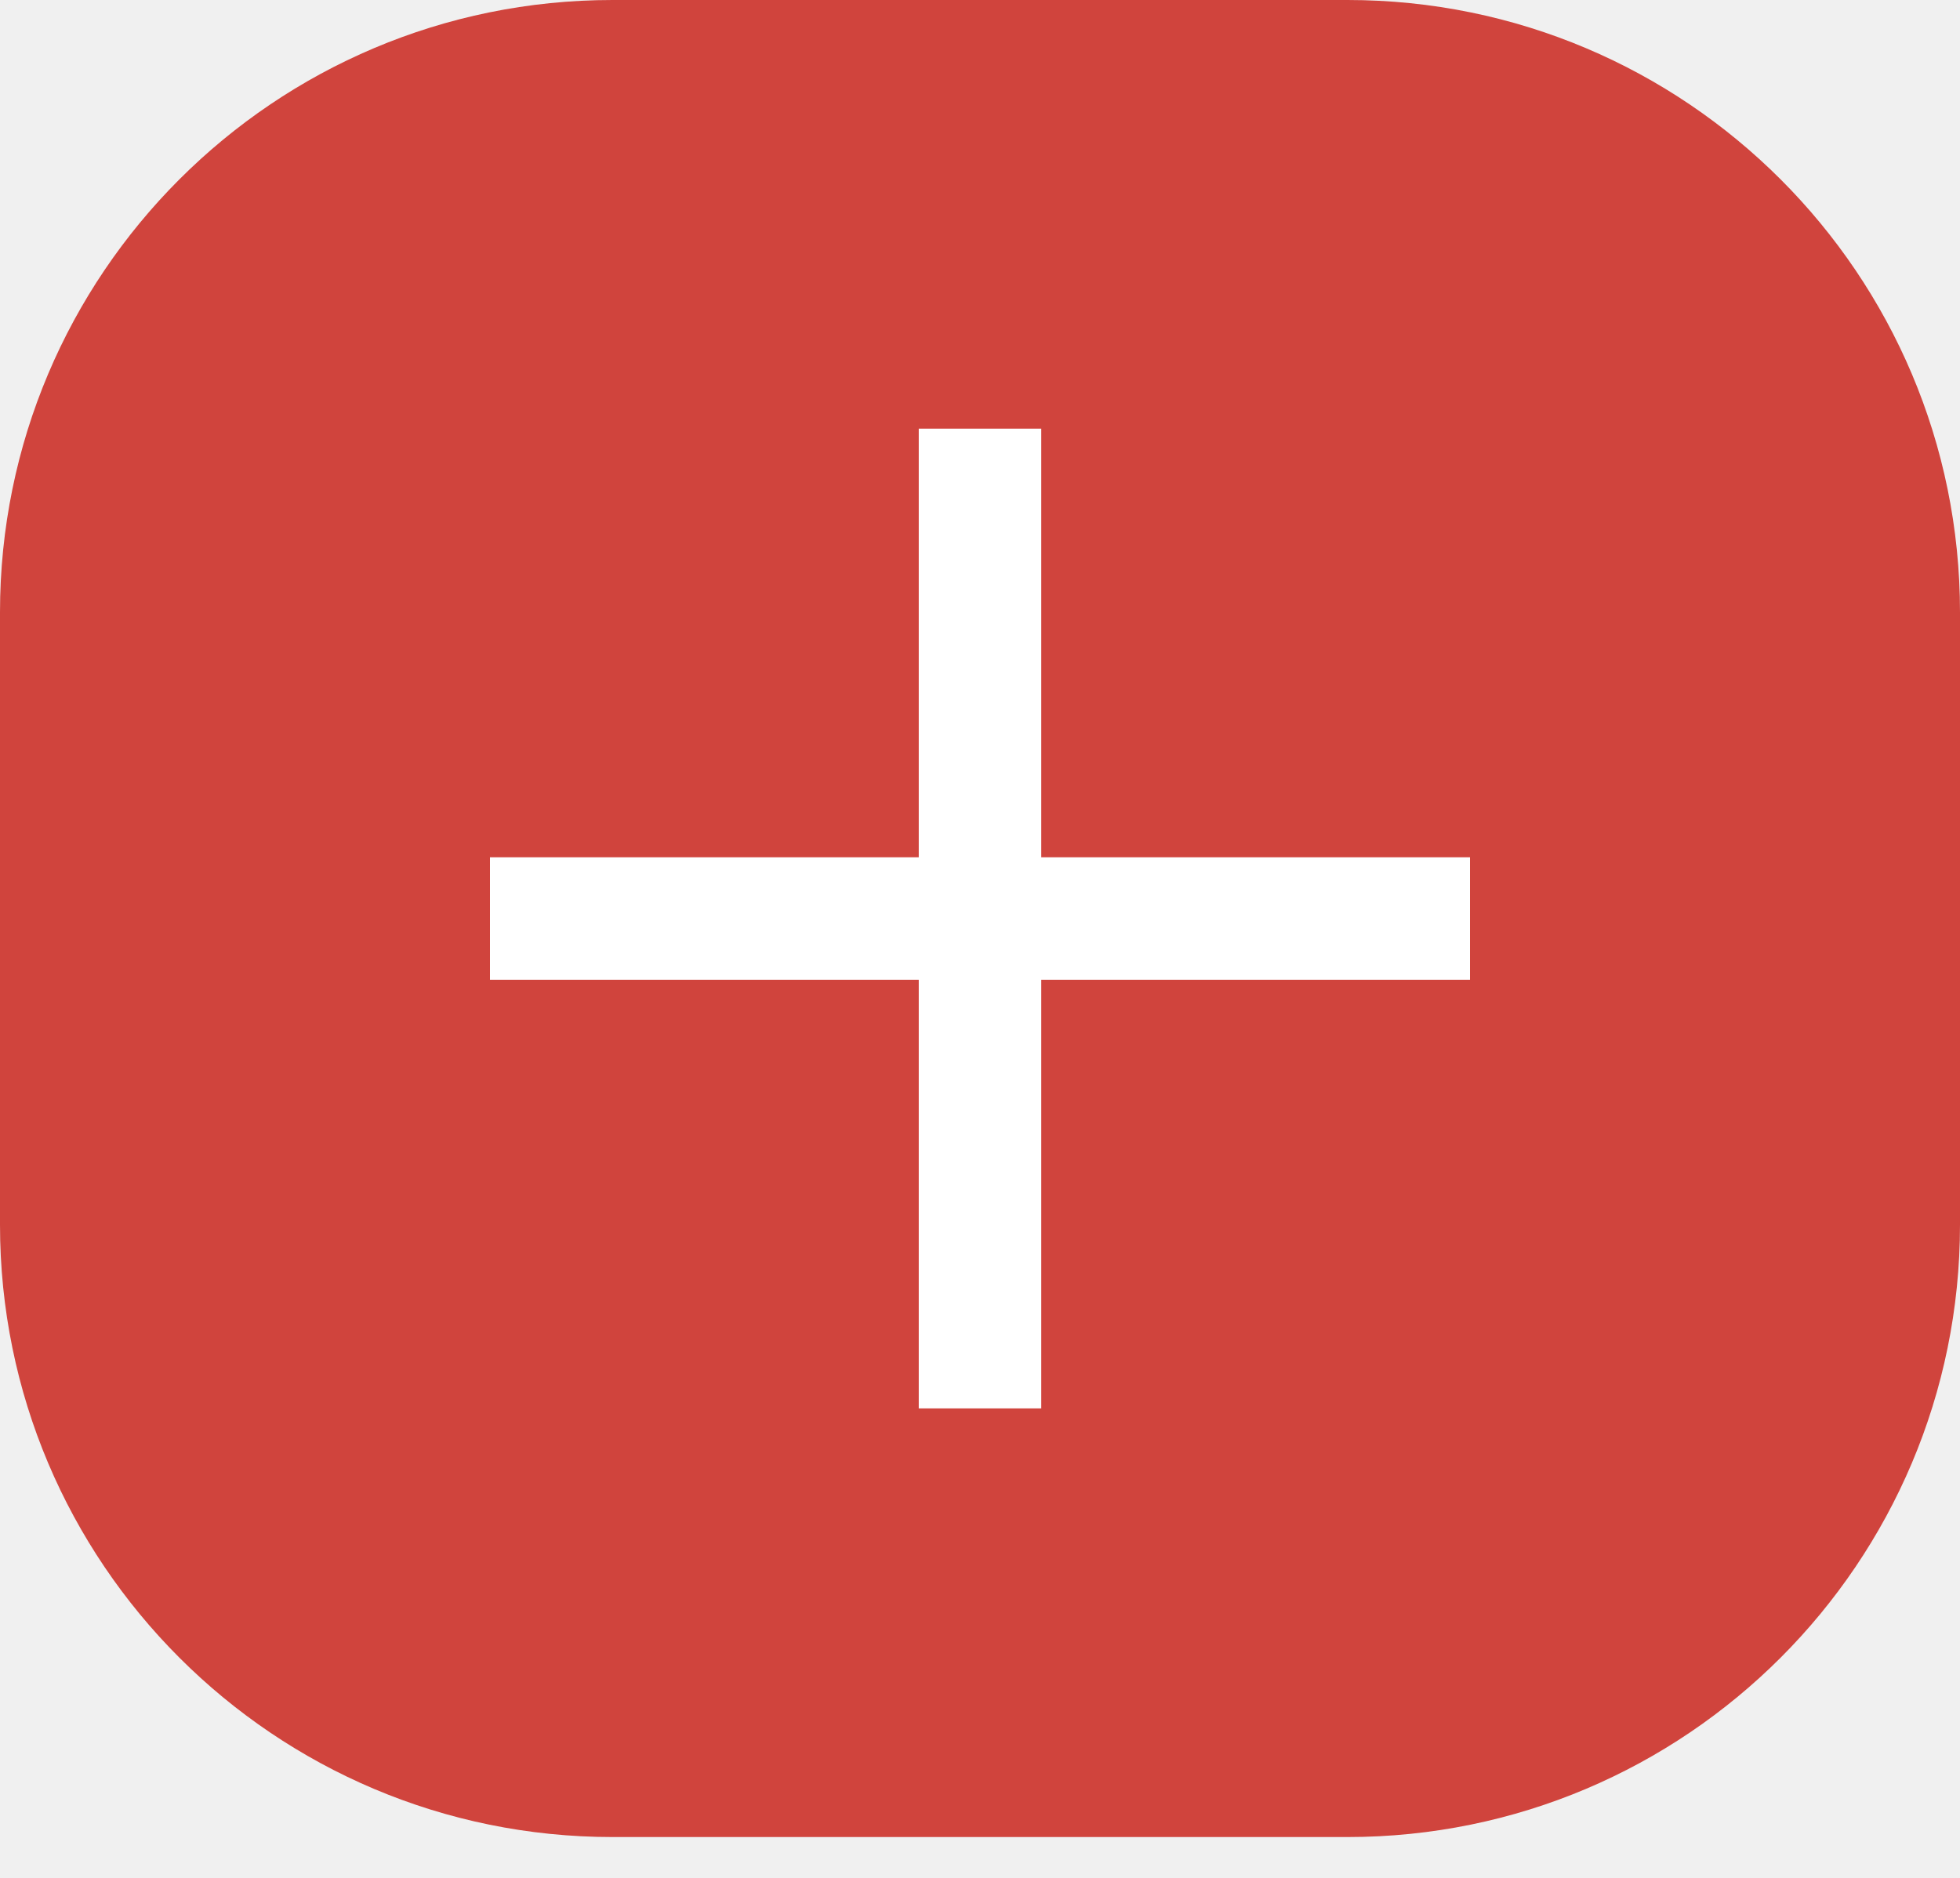
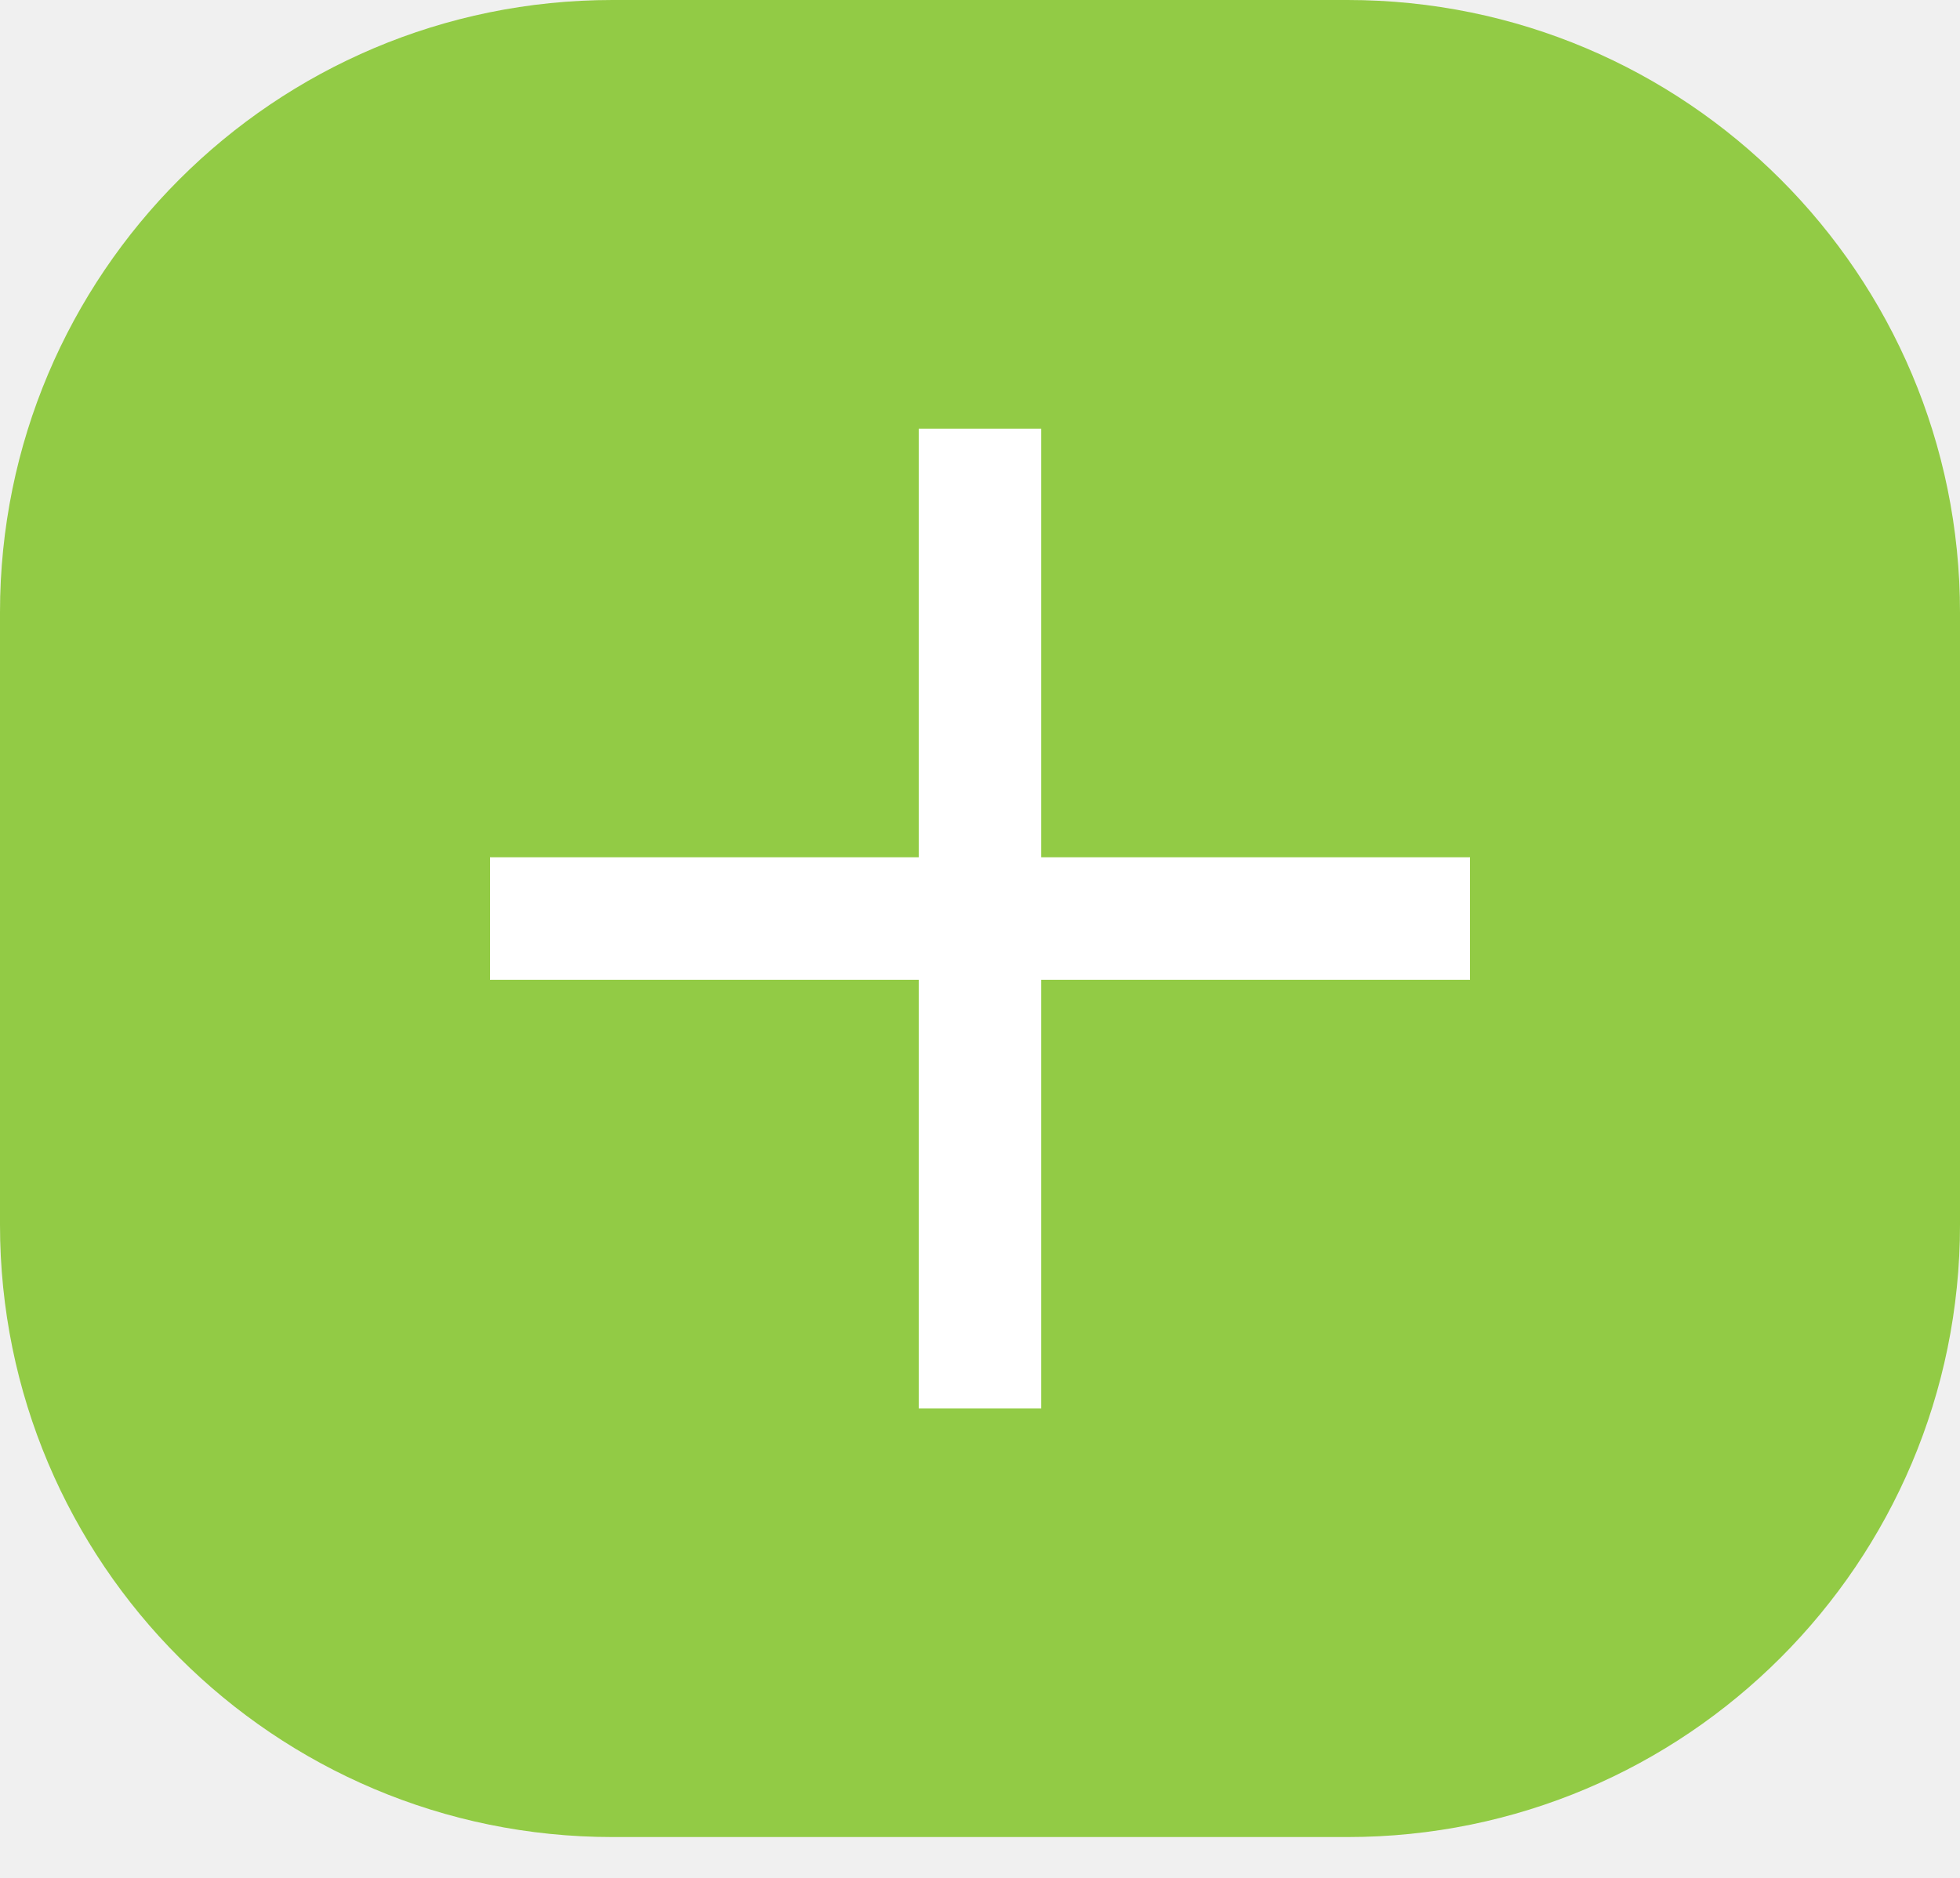
<svg xmlns="http://www.w3.org/2000/svg" width="24" height="23" viewBox="0 0 24 23" fill="none">
-   <rect width="24" height="22.5" rx="7.5" fill="#D0443D" />
+   <rect width="24" height="22.5" rx="7.5" fill="#92CB45" />
  <path fill-rule="evenodd" clip-rule="evenodd" d="M12.75 5.25H11.25V10.5H6V12H11.25V17.25H12.75V12H18V10.5H12.75V5.25Z" fill="white" />
</svg>
